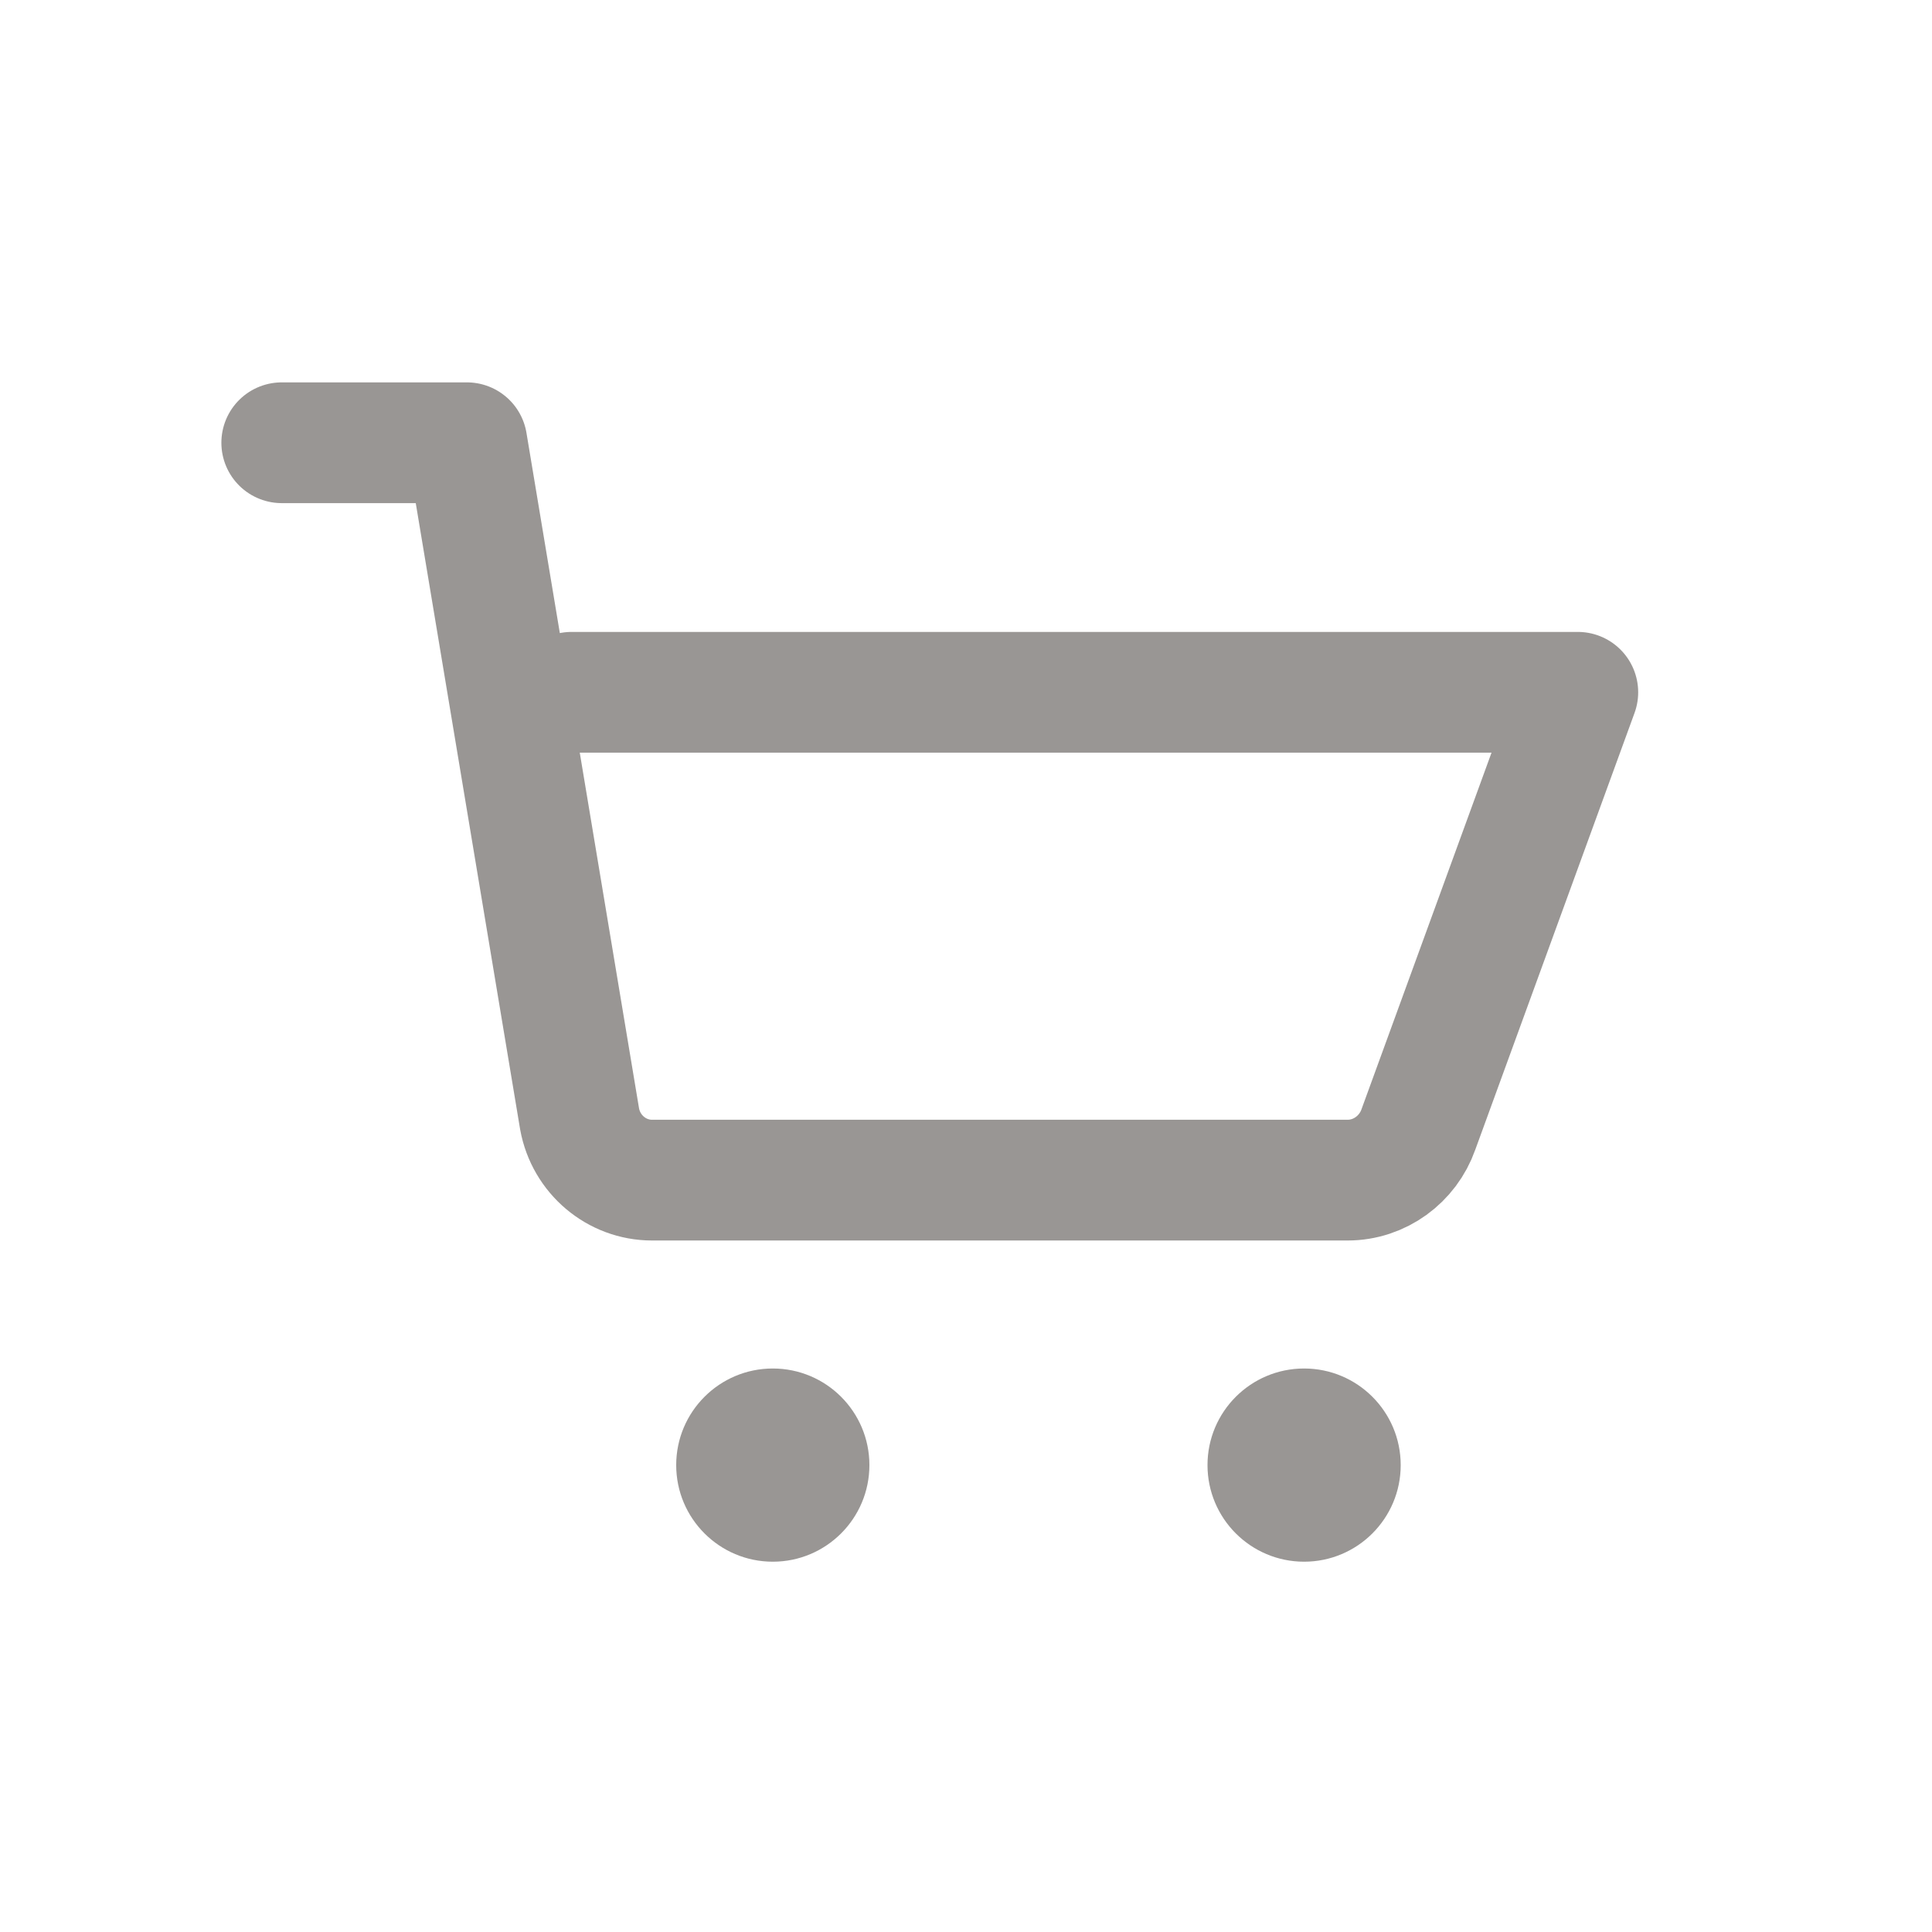
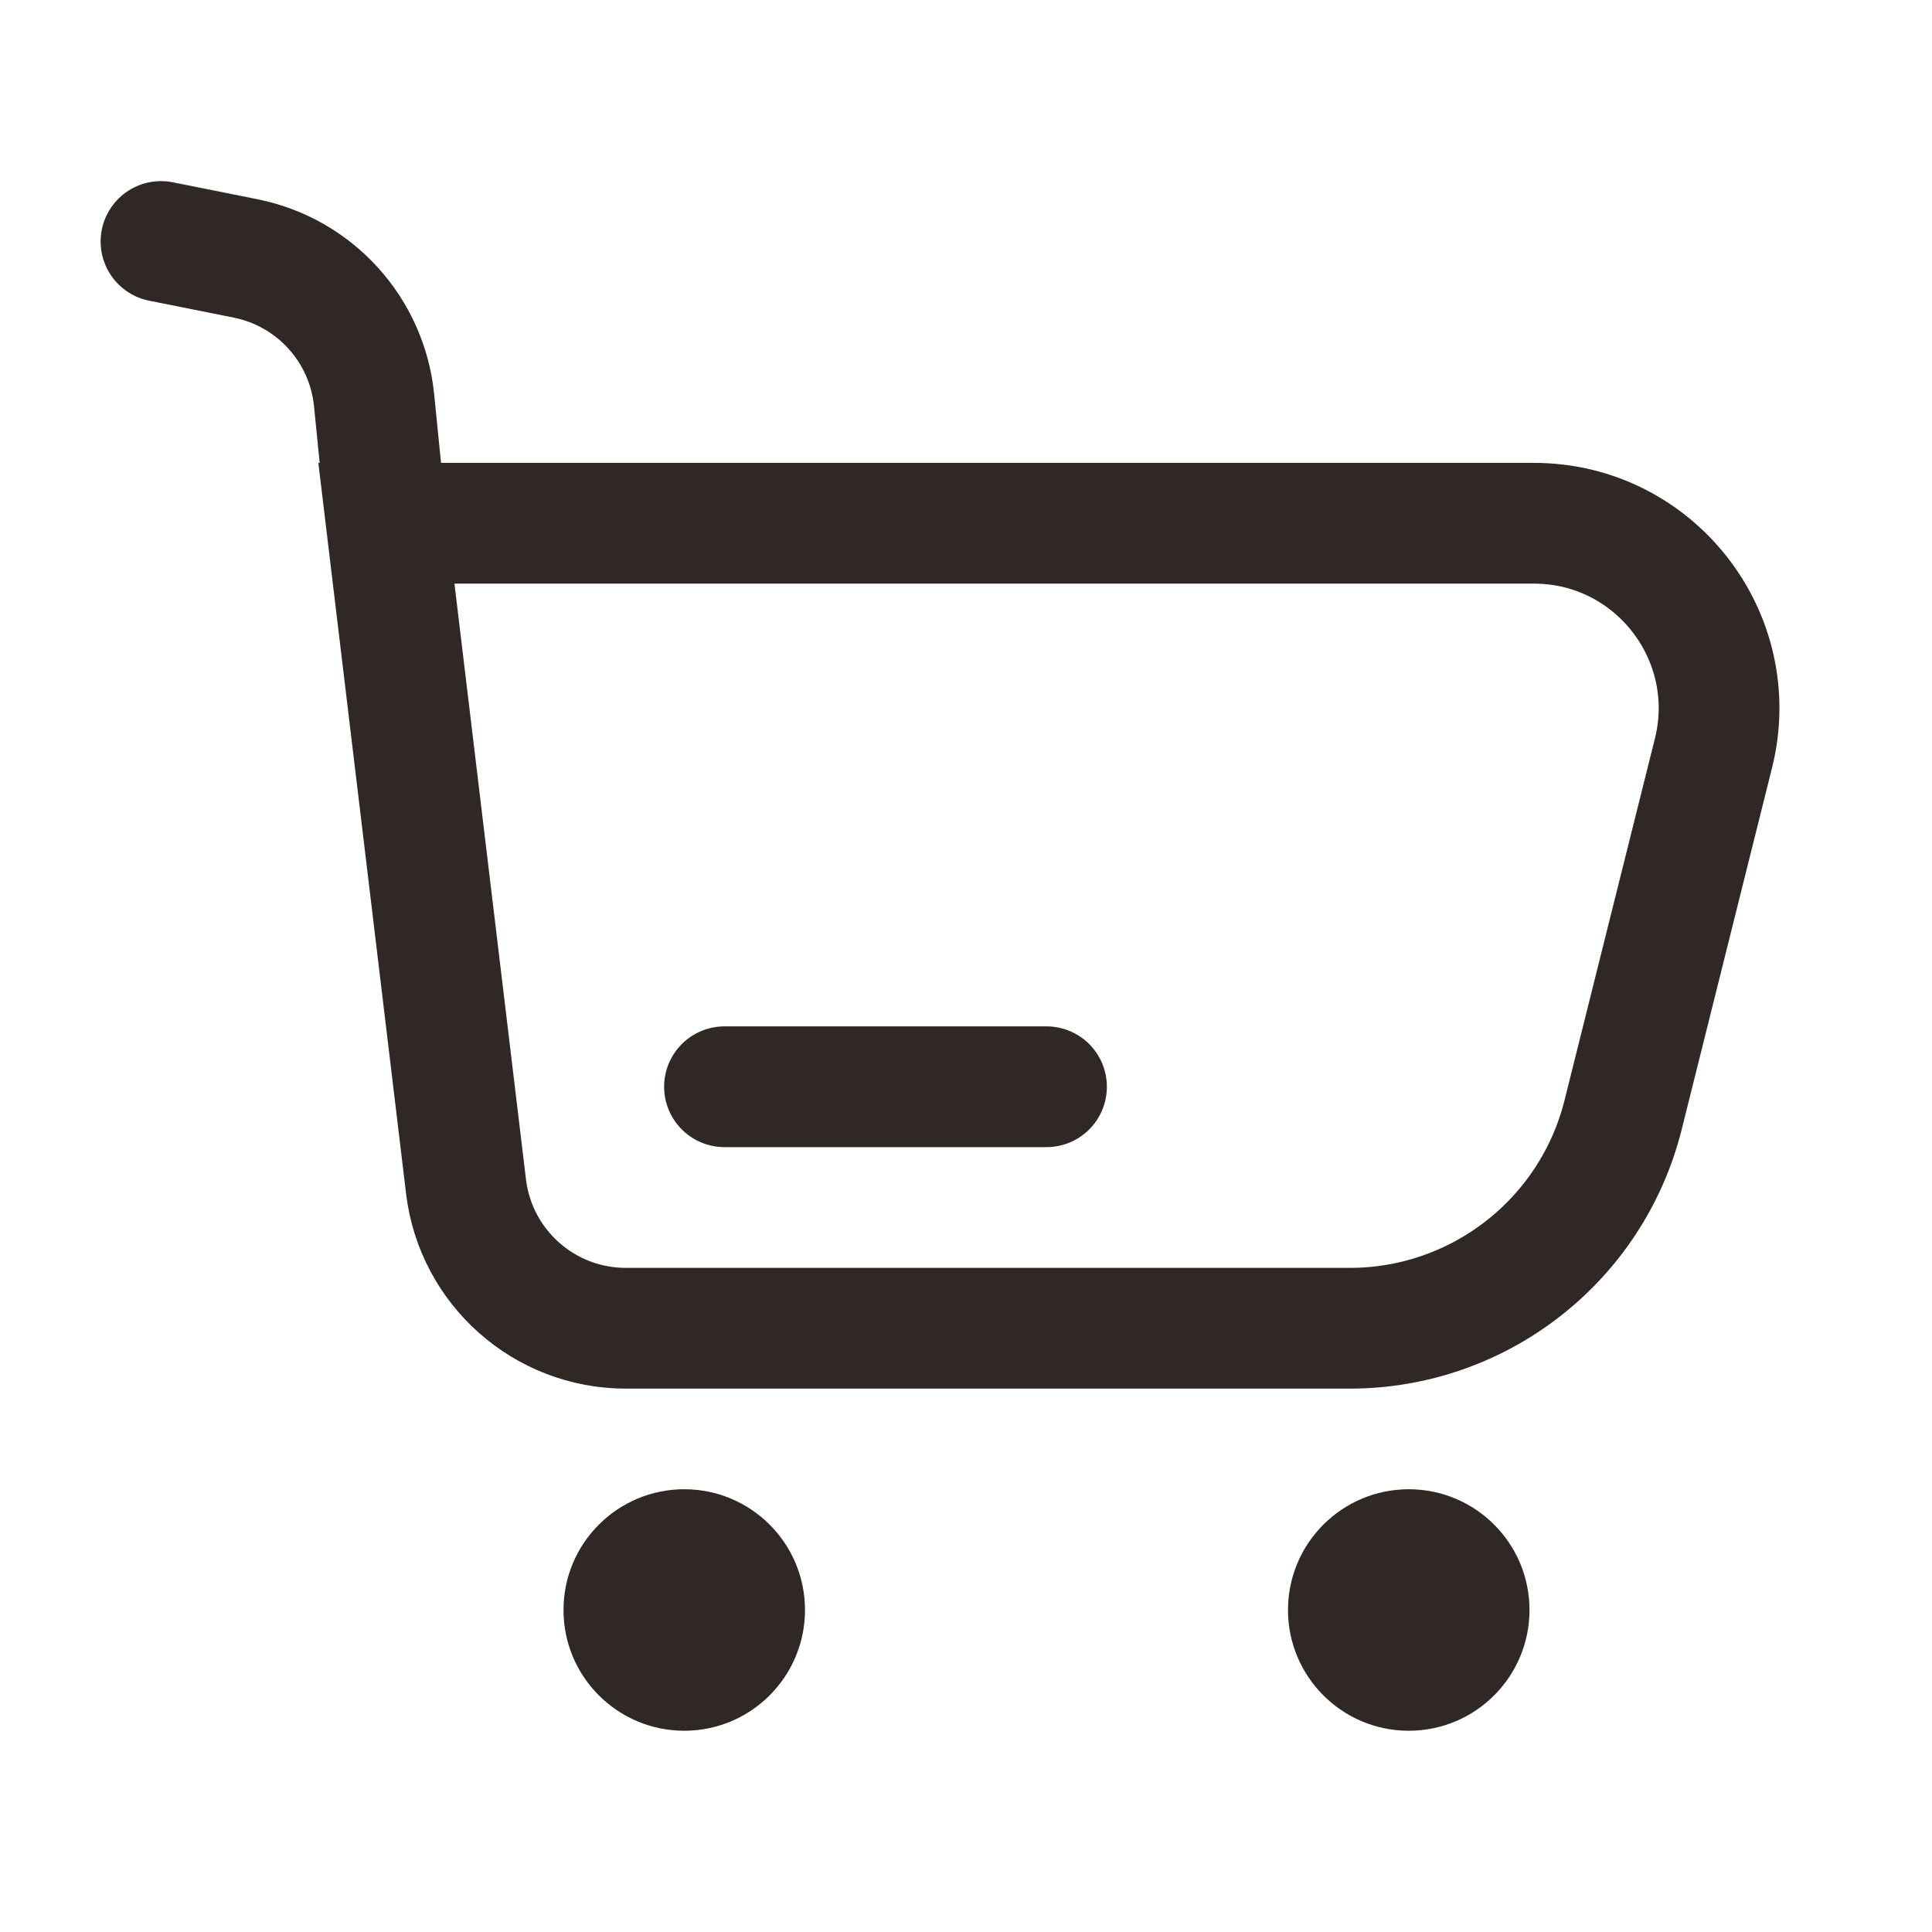
<svg xmlns="http://www.w3.org/2000/svg" width="24" height="24" viewBox="0 0 24 24" fill="none">
-   <path d="M3.5 5.5H5.8L7.2 13.9C7.28 14.34 7.66 14.66 8.1 14.66H16.74C17.14 14.66 17.49 14.4 17.62 14.03L19.6 8.6H7.1" stroke="#999694" stroke-width="1.5" stroke-linecap="round" stroke-linejoin="round" />
-   <circle cx="9.6" cy="18.2" r="1.2" fill="#999694" />
-   <circle cx="16.2" cy="18.2" r="1.2" fill="#999694" />
+   <path d="M2 3L3.049 3.21C3.911 3.382 4.56 4.097 4.647 4.972L4.8 6.5M4.8 6.5L5.789 14.738C5.909 15.743 6.762 16.5 7.774 16.5H16.767C18.373 16.5 19.773 15.407 20.163 13.849L21.285 9.358C21.648 7.906 20.55 6.5 19.054 6.5H4.8Z" stroke="#2F2824" stroke-width="1.5" stroke-linecap="round" />
+   <path d="M13 13.5H9" stroke="#2F2824" stroke-width="1.5" stroke-linecap="round" stroke-linejoin="round" />
+   <circle cx="8.5" cy="20" r="1.5" fill="#2F2824" />
+   <circle cx="17.5" cy="20" r="1.5" fill="#2F2824" />
</svg>
